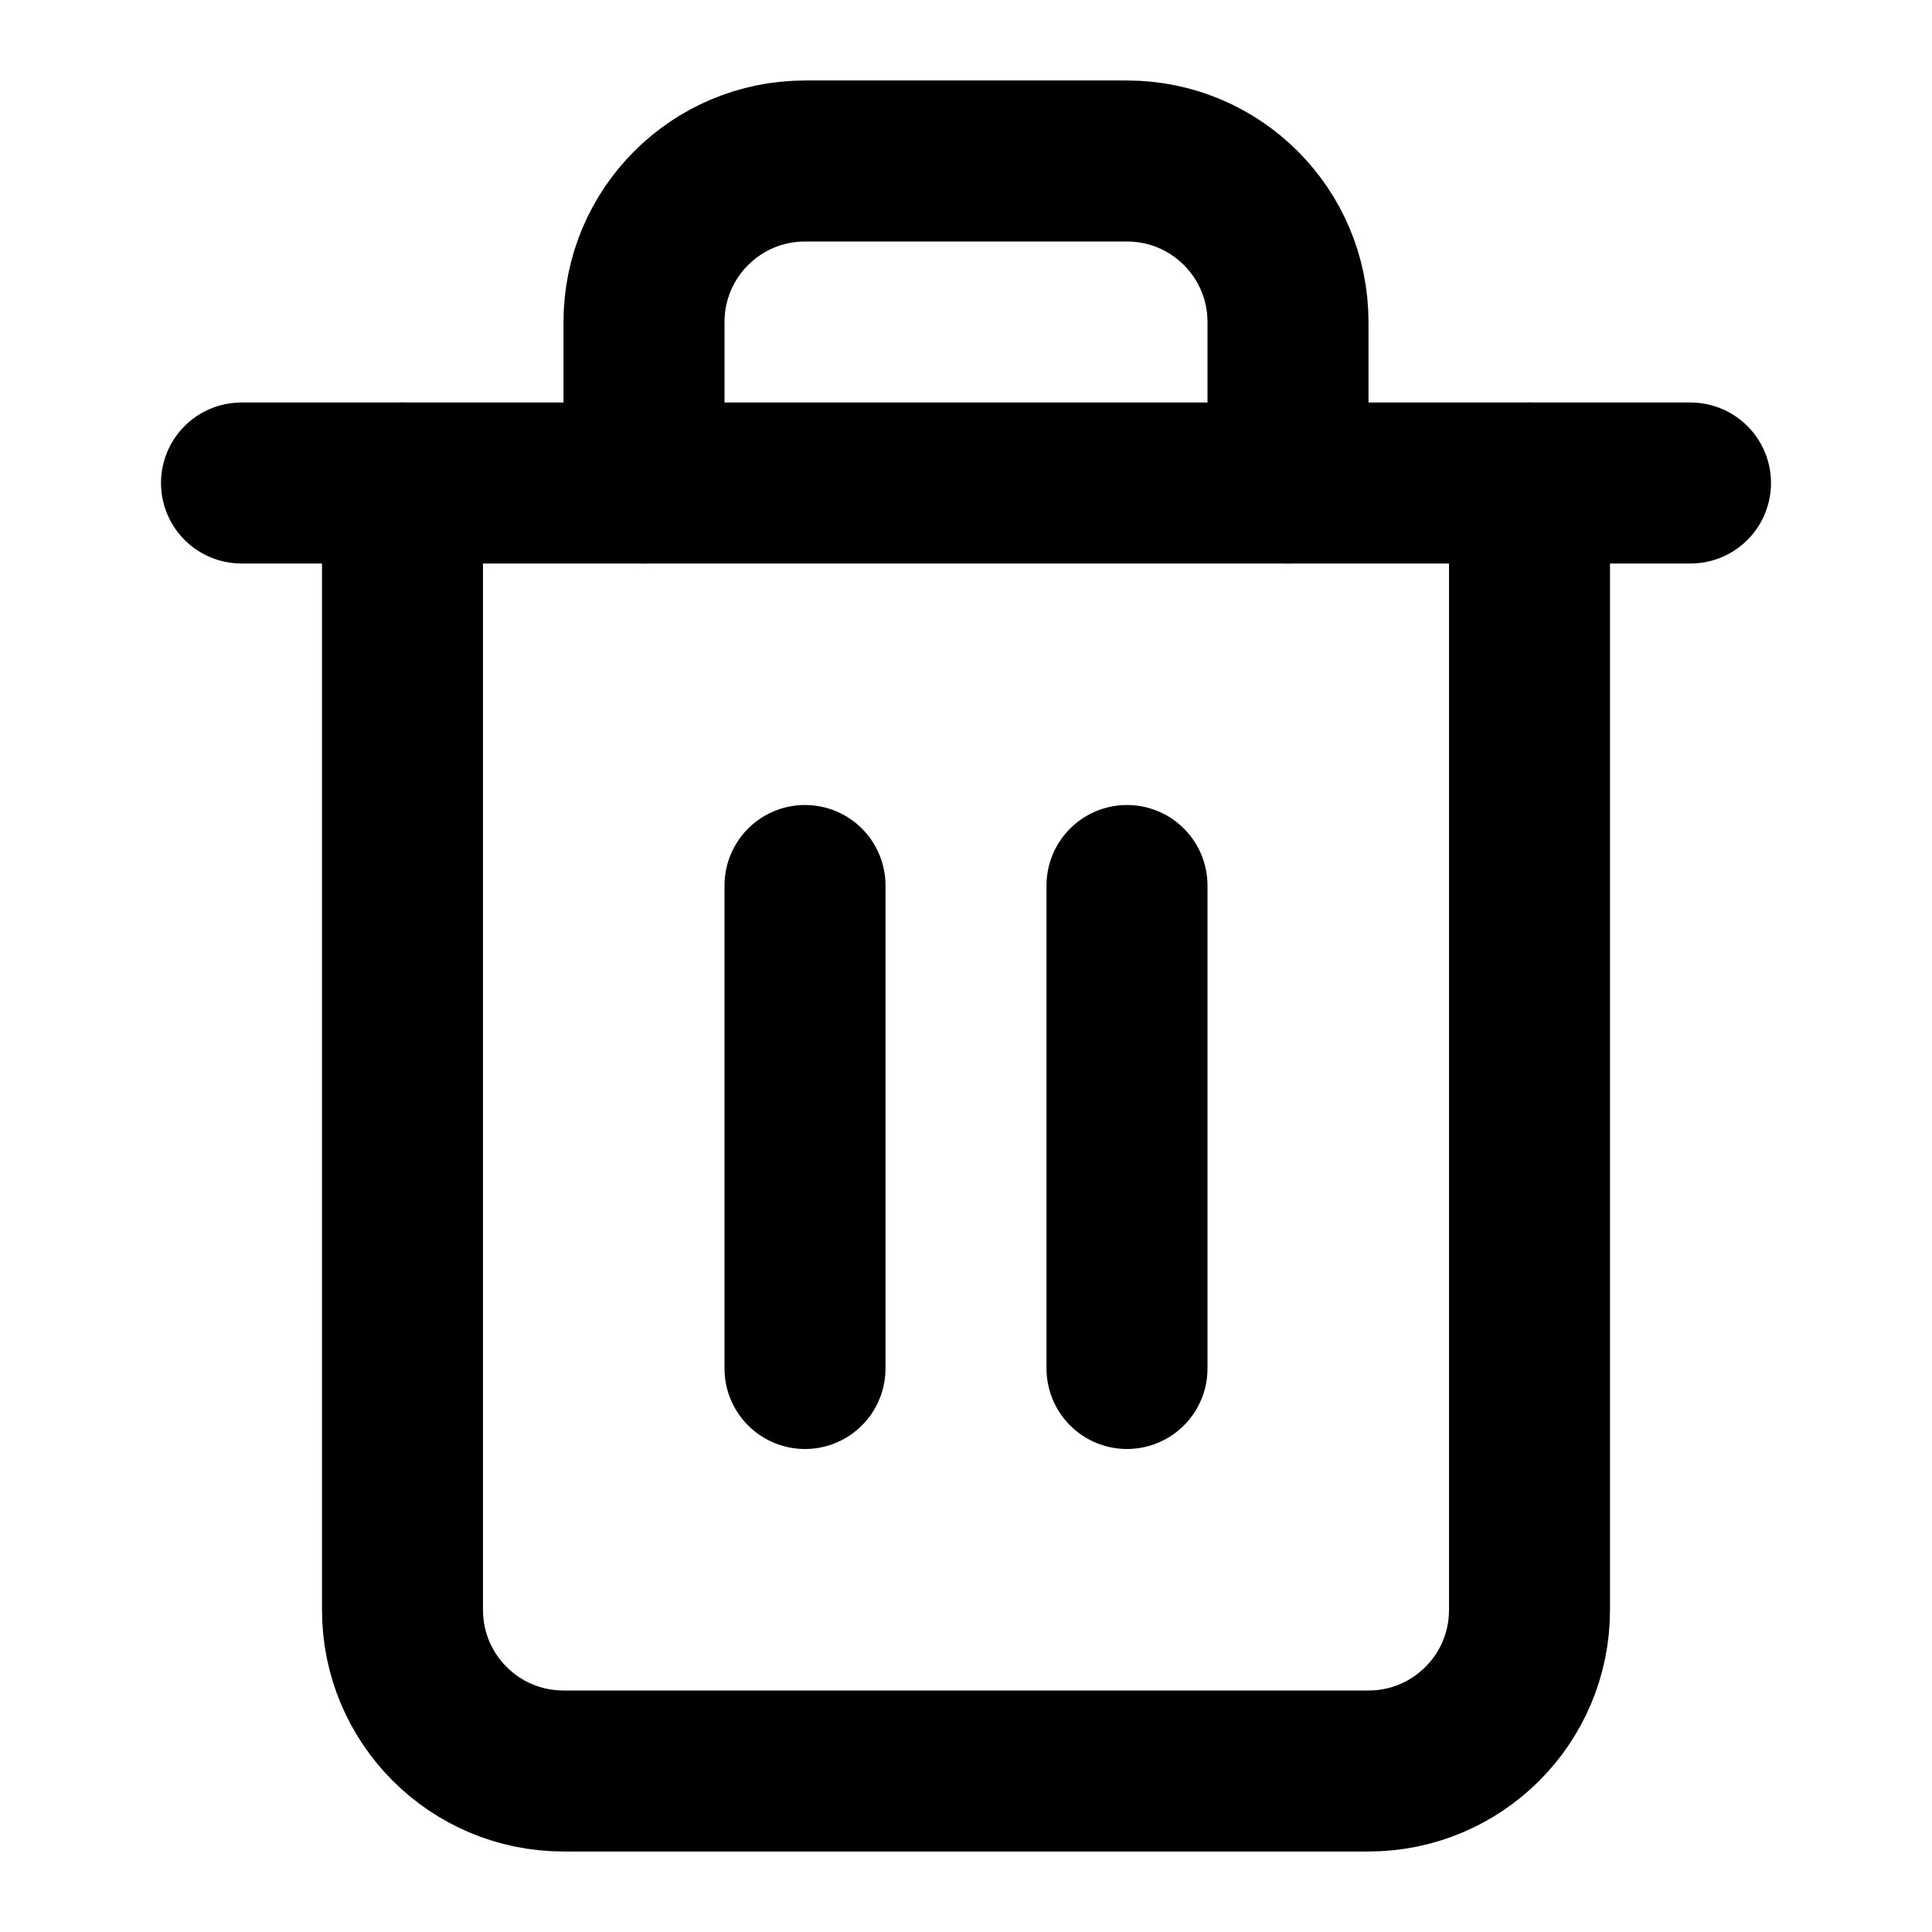
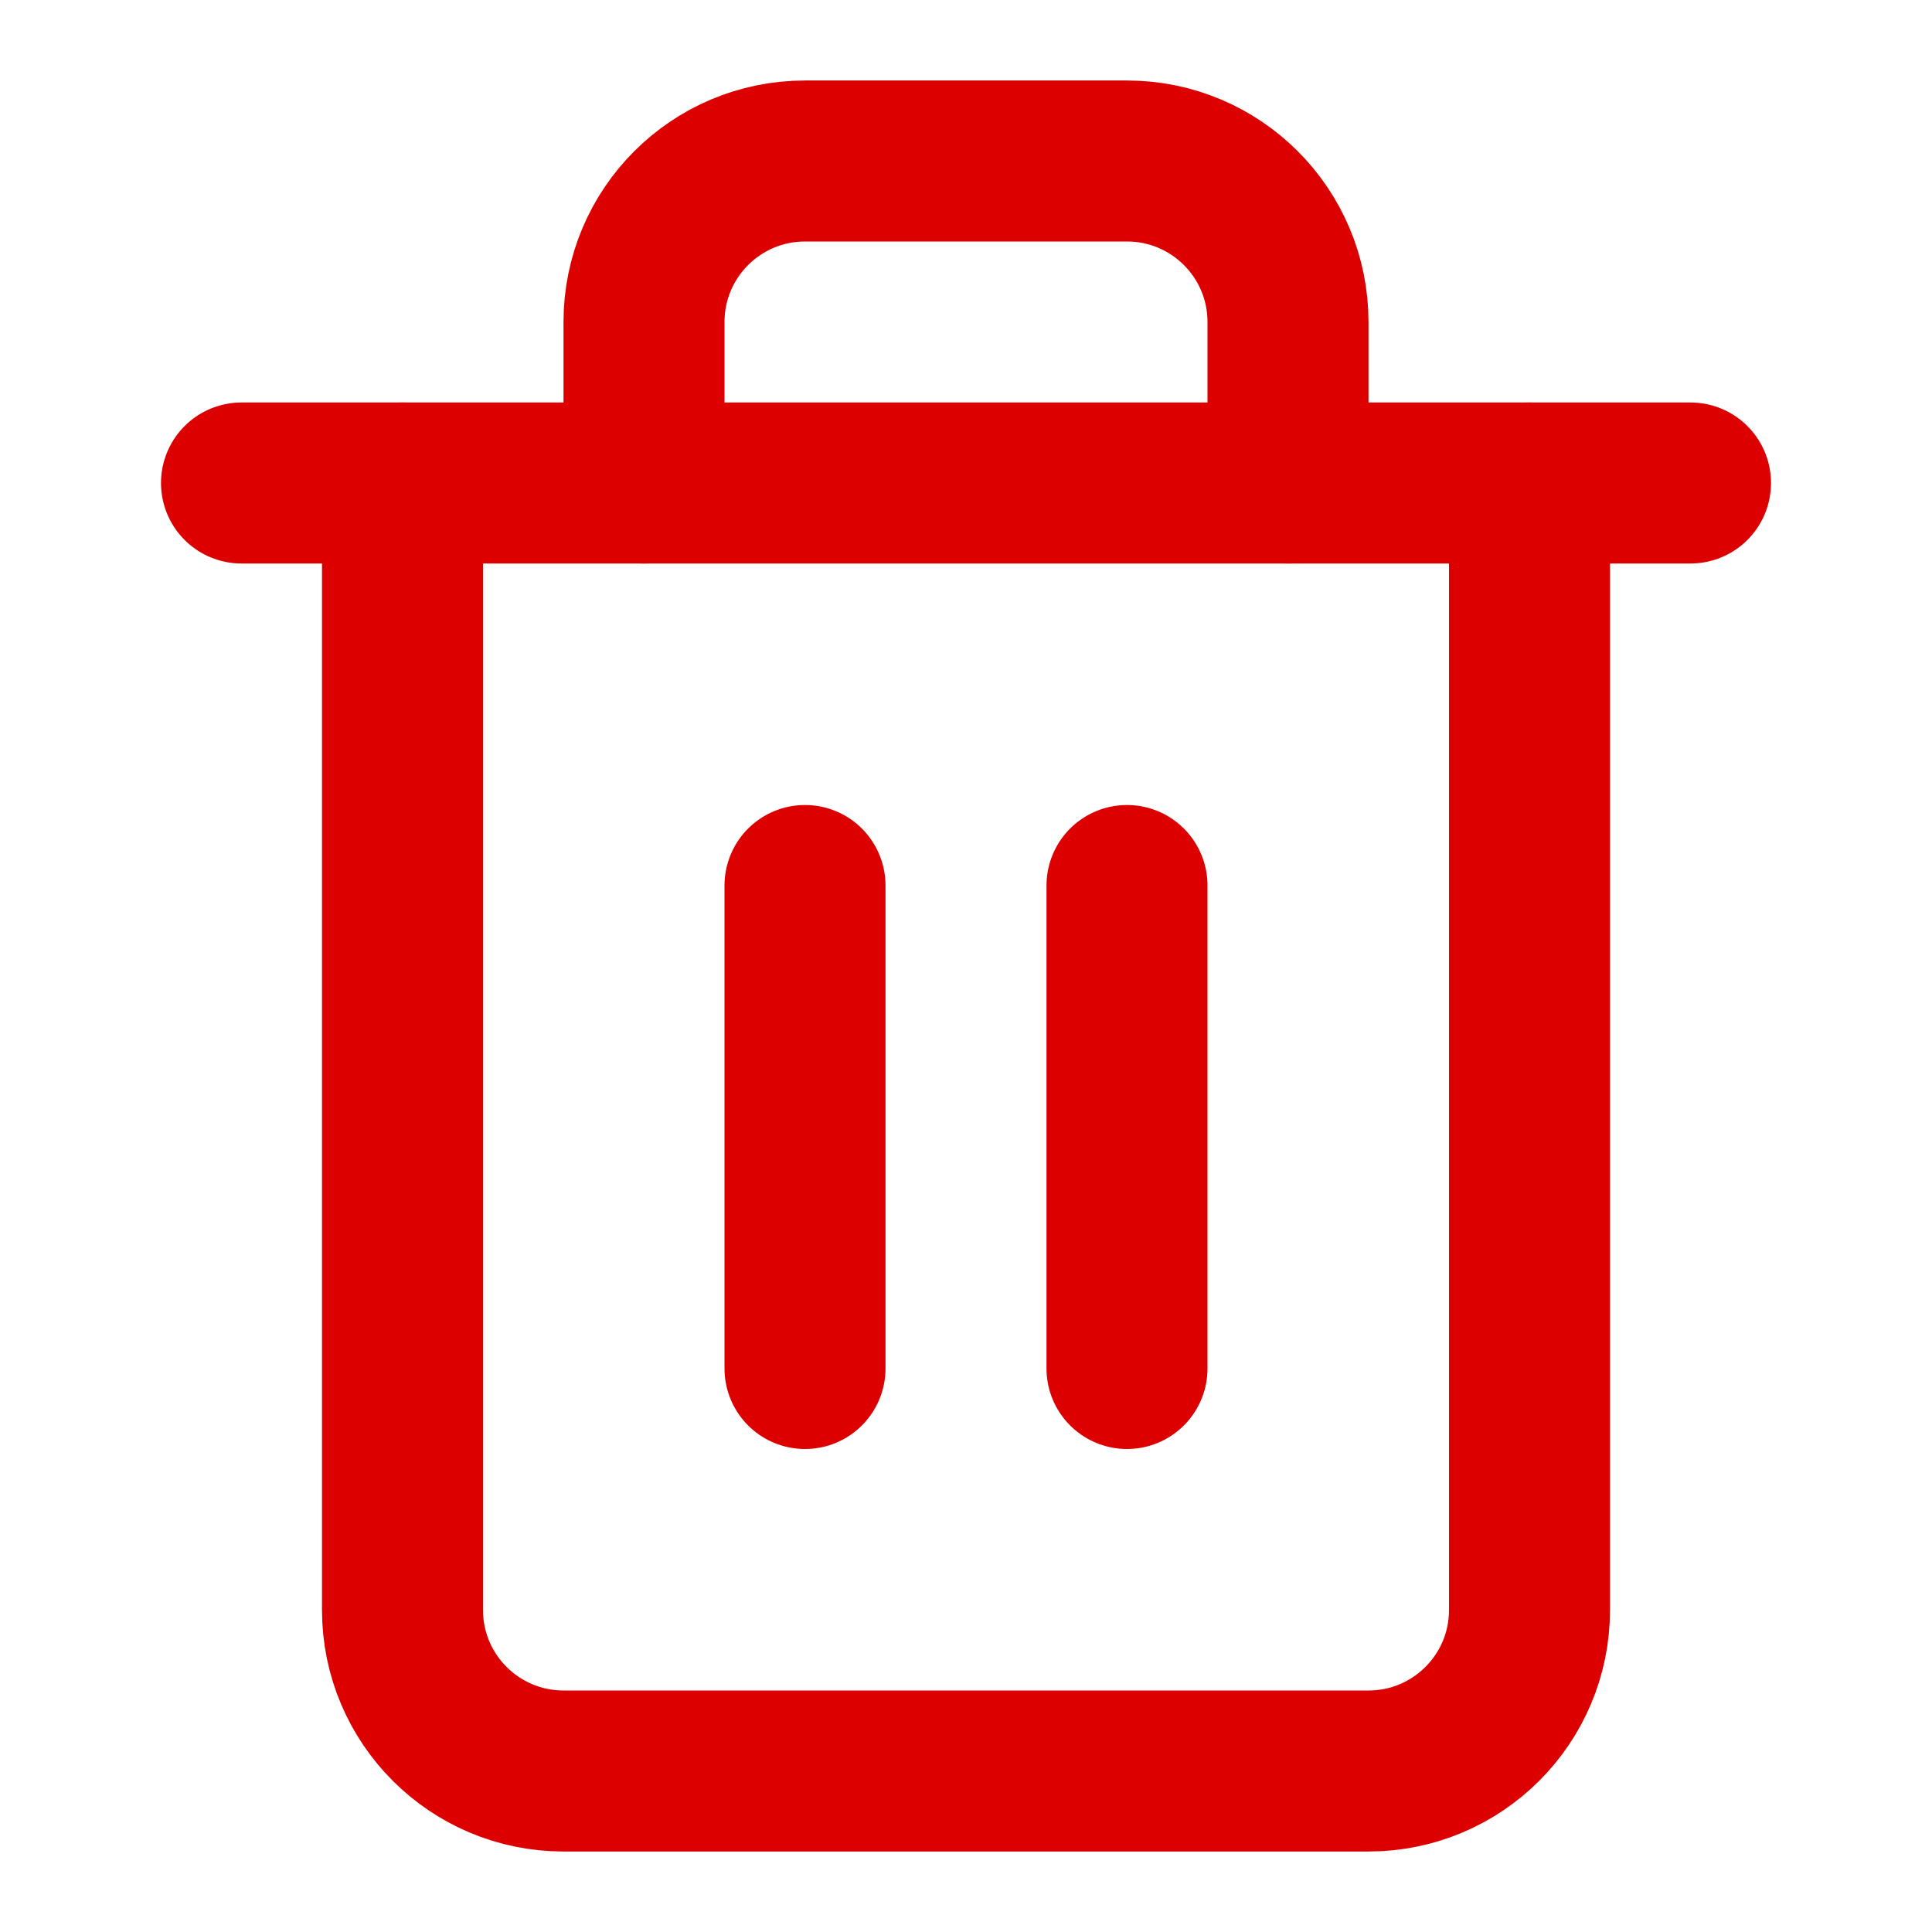
- <svg xmlns="http://www.w3.org/2000/svg" viewBox="0 0 24 24" fill="none" stroke="currentColor" stroke-width="2" stroke-linecap="round" stroke-linejoin="round" class="feather feather-trash-2">
+ <svg xmlns="http://www.w3.org/2000/svg" viewBox="0 0 24 24" fill="none" stroke="rgb(220, 0, 0)" stroke-width="2" stroke-linecap="round" stroke-linejoin="round" class="feather feather-trash-2">
  <polyline points="3 6 5 6 21 6" />
  <path d="M19 6v14a2 2 0 0 1-2 2H7a2 2 0 0 1-2-2V6m3 0V4a2 2 0 0 1 2-2h4a2 2 0 0 1 2 2v2" />
  <line x1="10" y1="11" x2="10" y2="17" />
  <line x1="14" y1="11" x2="14" y2="17" />
</svg>
